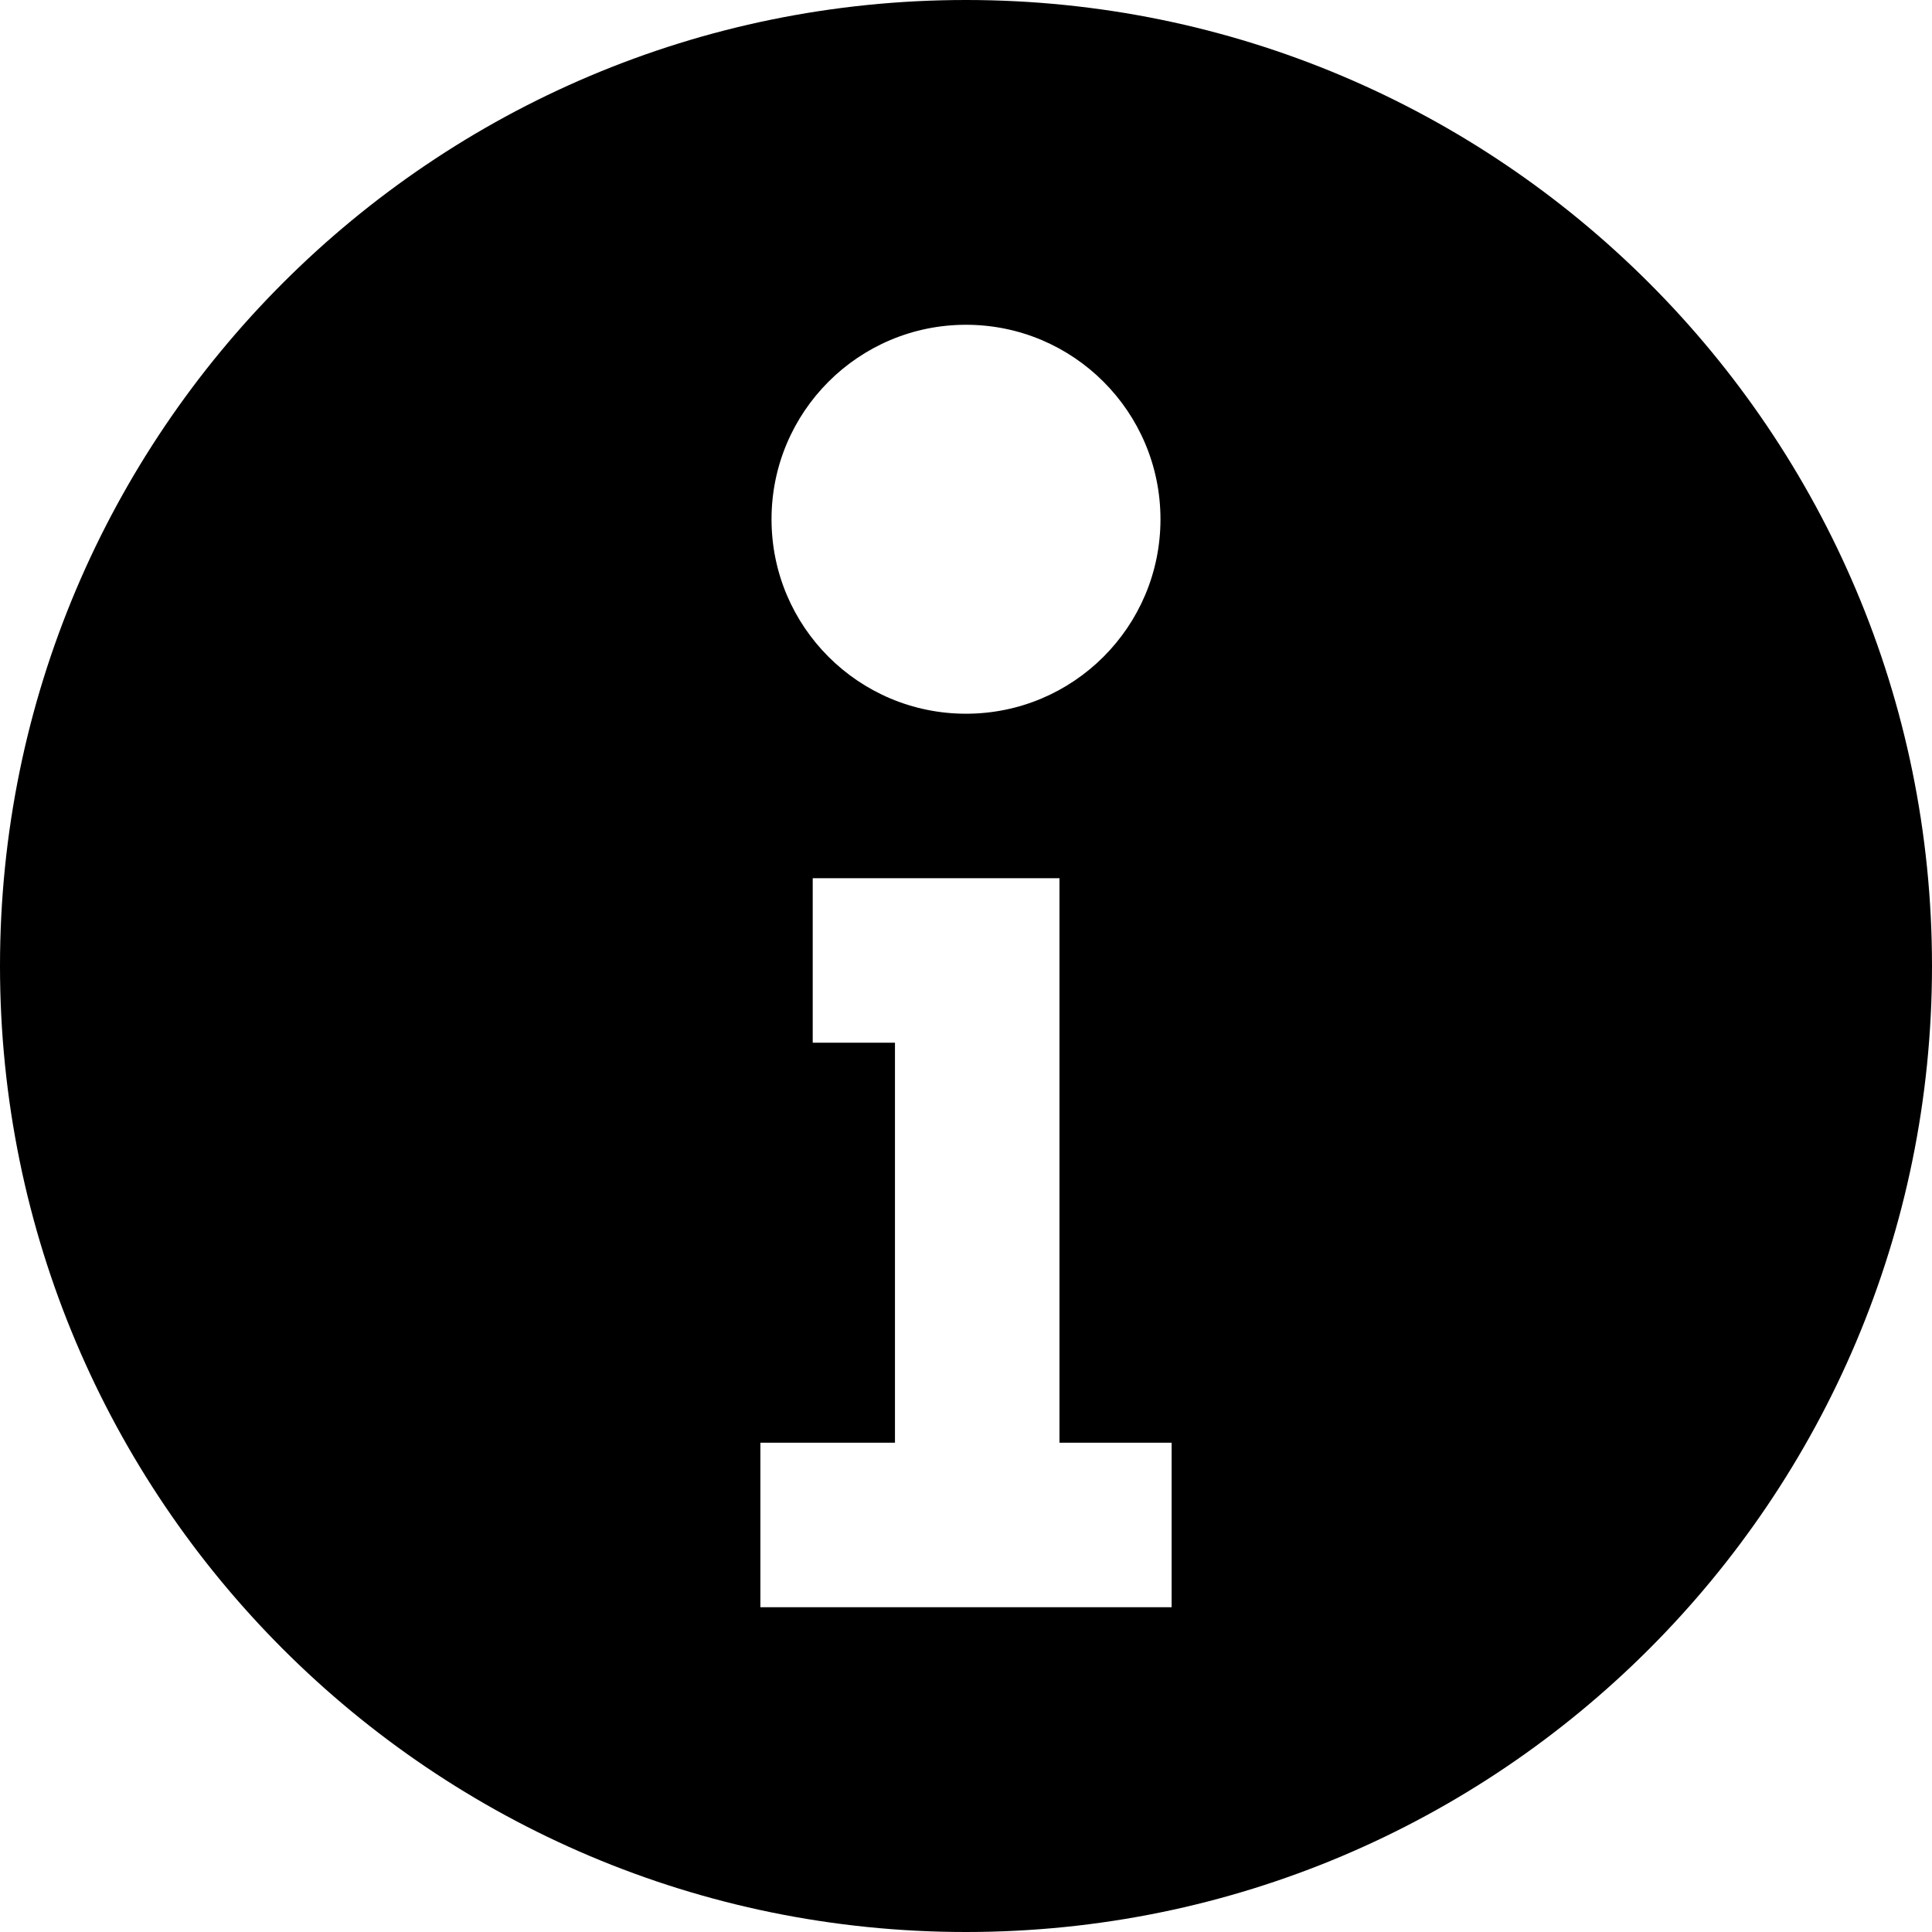
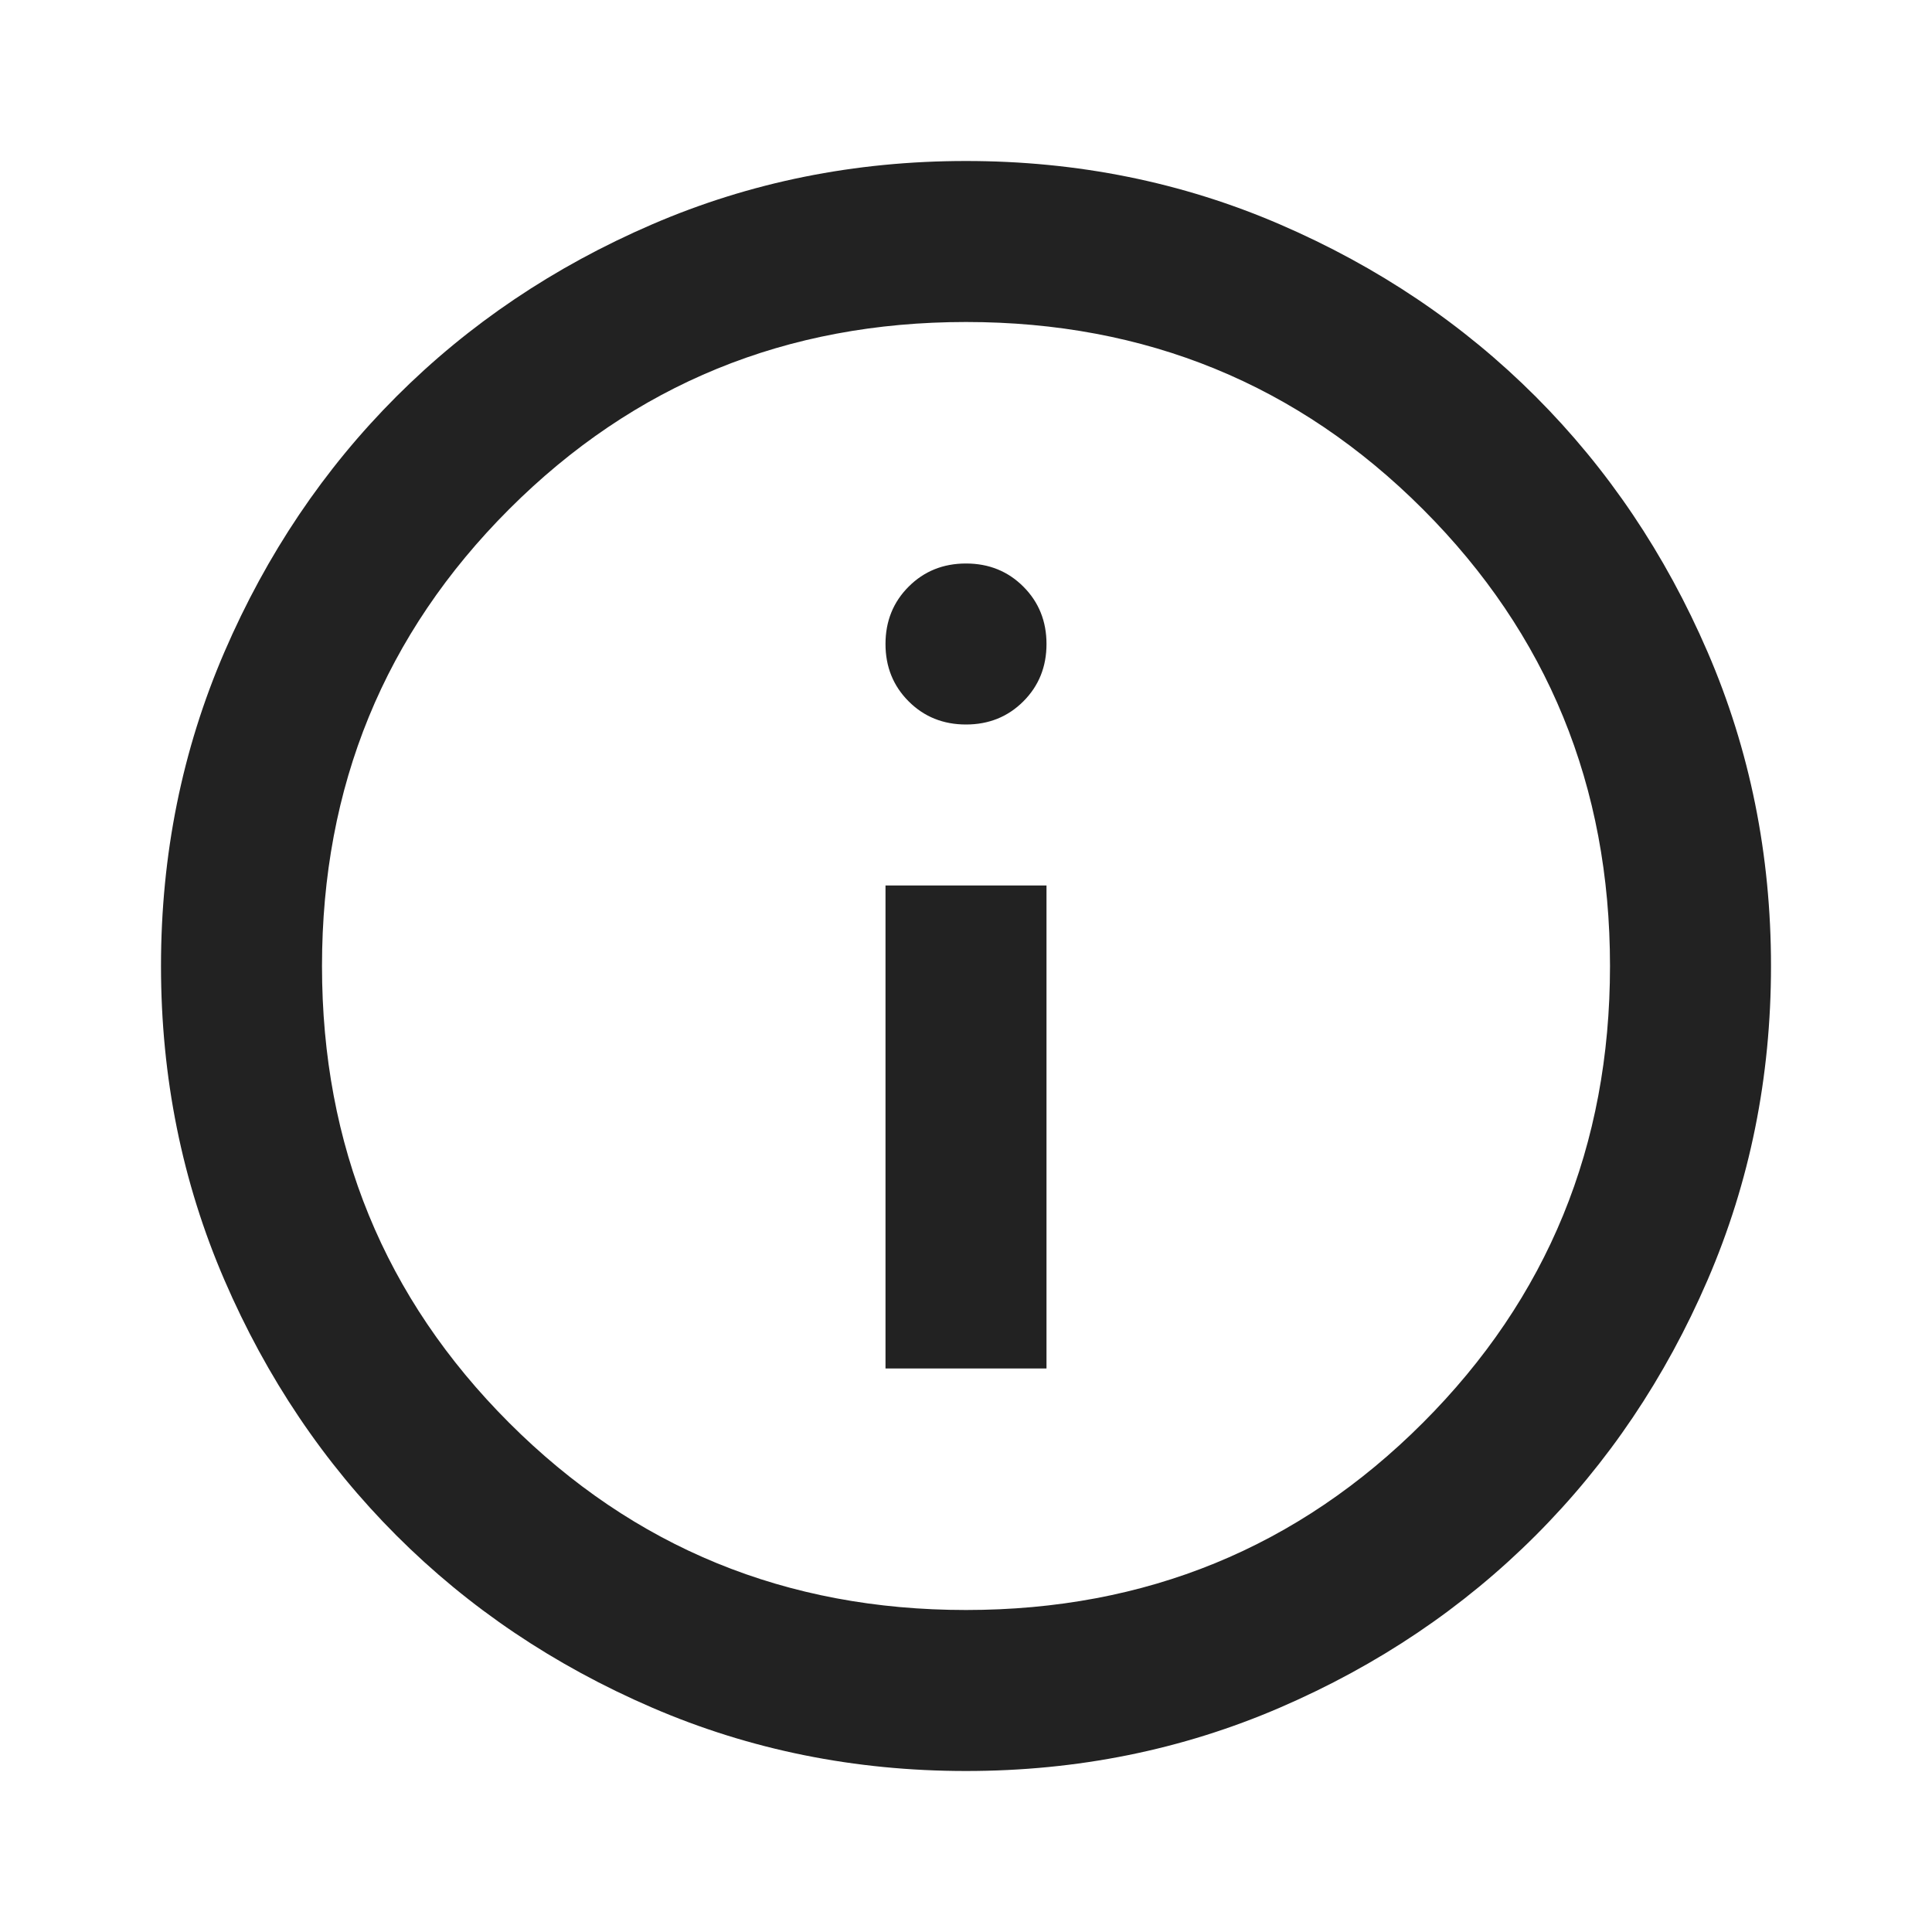
- <svg xmlns="http://www.w3.org/2000/svg" height="800px" width="800px" version="1.1" id="_x32_" viewBox="0 0 512 512" xml:space="preserve">
-   <style type="text/css">
- 	.st0{fill:#000000;}
- </style>
-   <g>
-     <path class="st0" d="M256,0C114.615,0,0,114.615,0,256s114.615,256,256,256s256-114.615,256-256S397.385,0,256,0z M256,86.069   c28.463,0,51.538,23.074,51.538,51.538c0,28.464-23.074,51.538-51.538,51.538c-28.463,0-51.538-23.074-51.538-51.538   C204.462,109.143,227.537,86.069,256,86.069z M310.491,425.931H201.51v-43.593h35.667V276.329H215.38v-43.593h65.389v3.963v39.63   v106.009h29.722V425.931z" />
-   </g>
+ <svg xmlns="http://www.w3.org/2000/svg" height="24px" viewBox="0 -960 960 960" width="24px" fill="#222222">
+   <path d="M440-280h80v-240h-80v240Zm40-320q17 0 28.5-11.5T520-640q0-17-11.5-28.5T480-680q-17 0-28.5 11.5T440-640q0 17 11.5 28.5T480-600Zm0 520q-83 0-156-31.5T197-197q-54-54-85.5-127T80-480q0-83 31.5-156T197-763q54-54 127-85.5T480-880q83 0 156 31.5T763-763q54 54 85.5 127T880-480q0 83-31.5 156T763-197q-54 54-127 85.5T480-80Zm0-80q134 0 227-93t93-227q0-134-93-227t-227-93q-134 0-227 93t-93 227q0 134 93 227t227 93Zm0-320Z" />
</svg>
